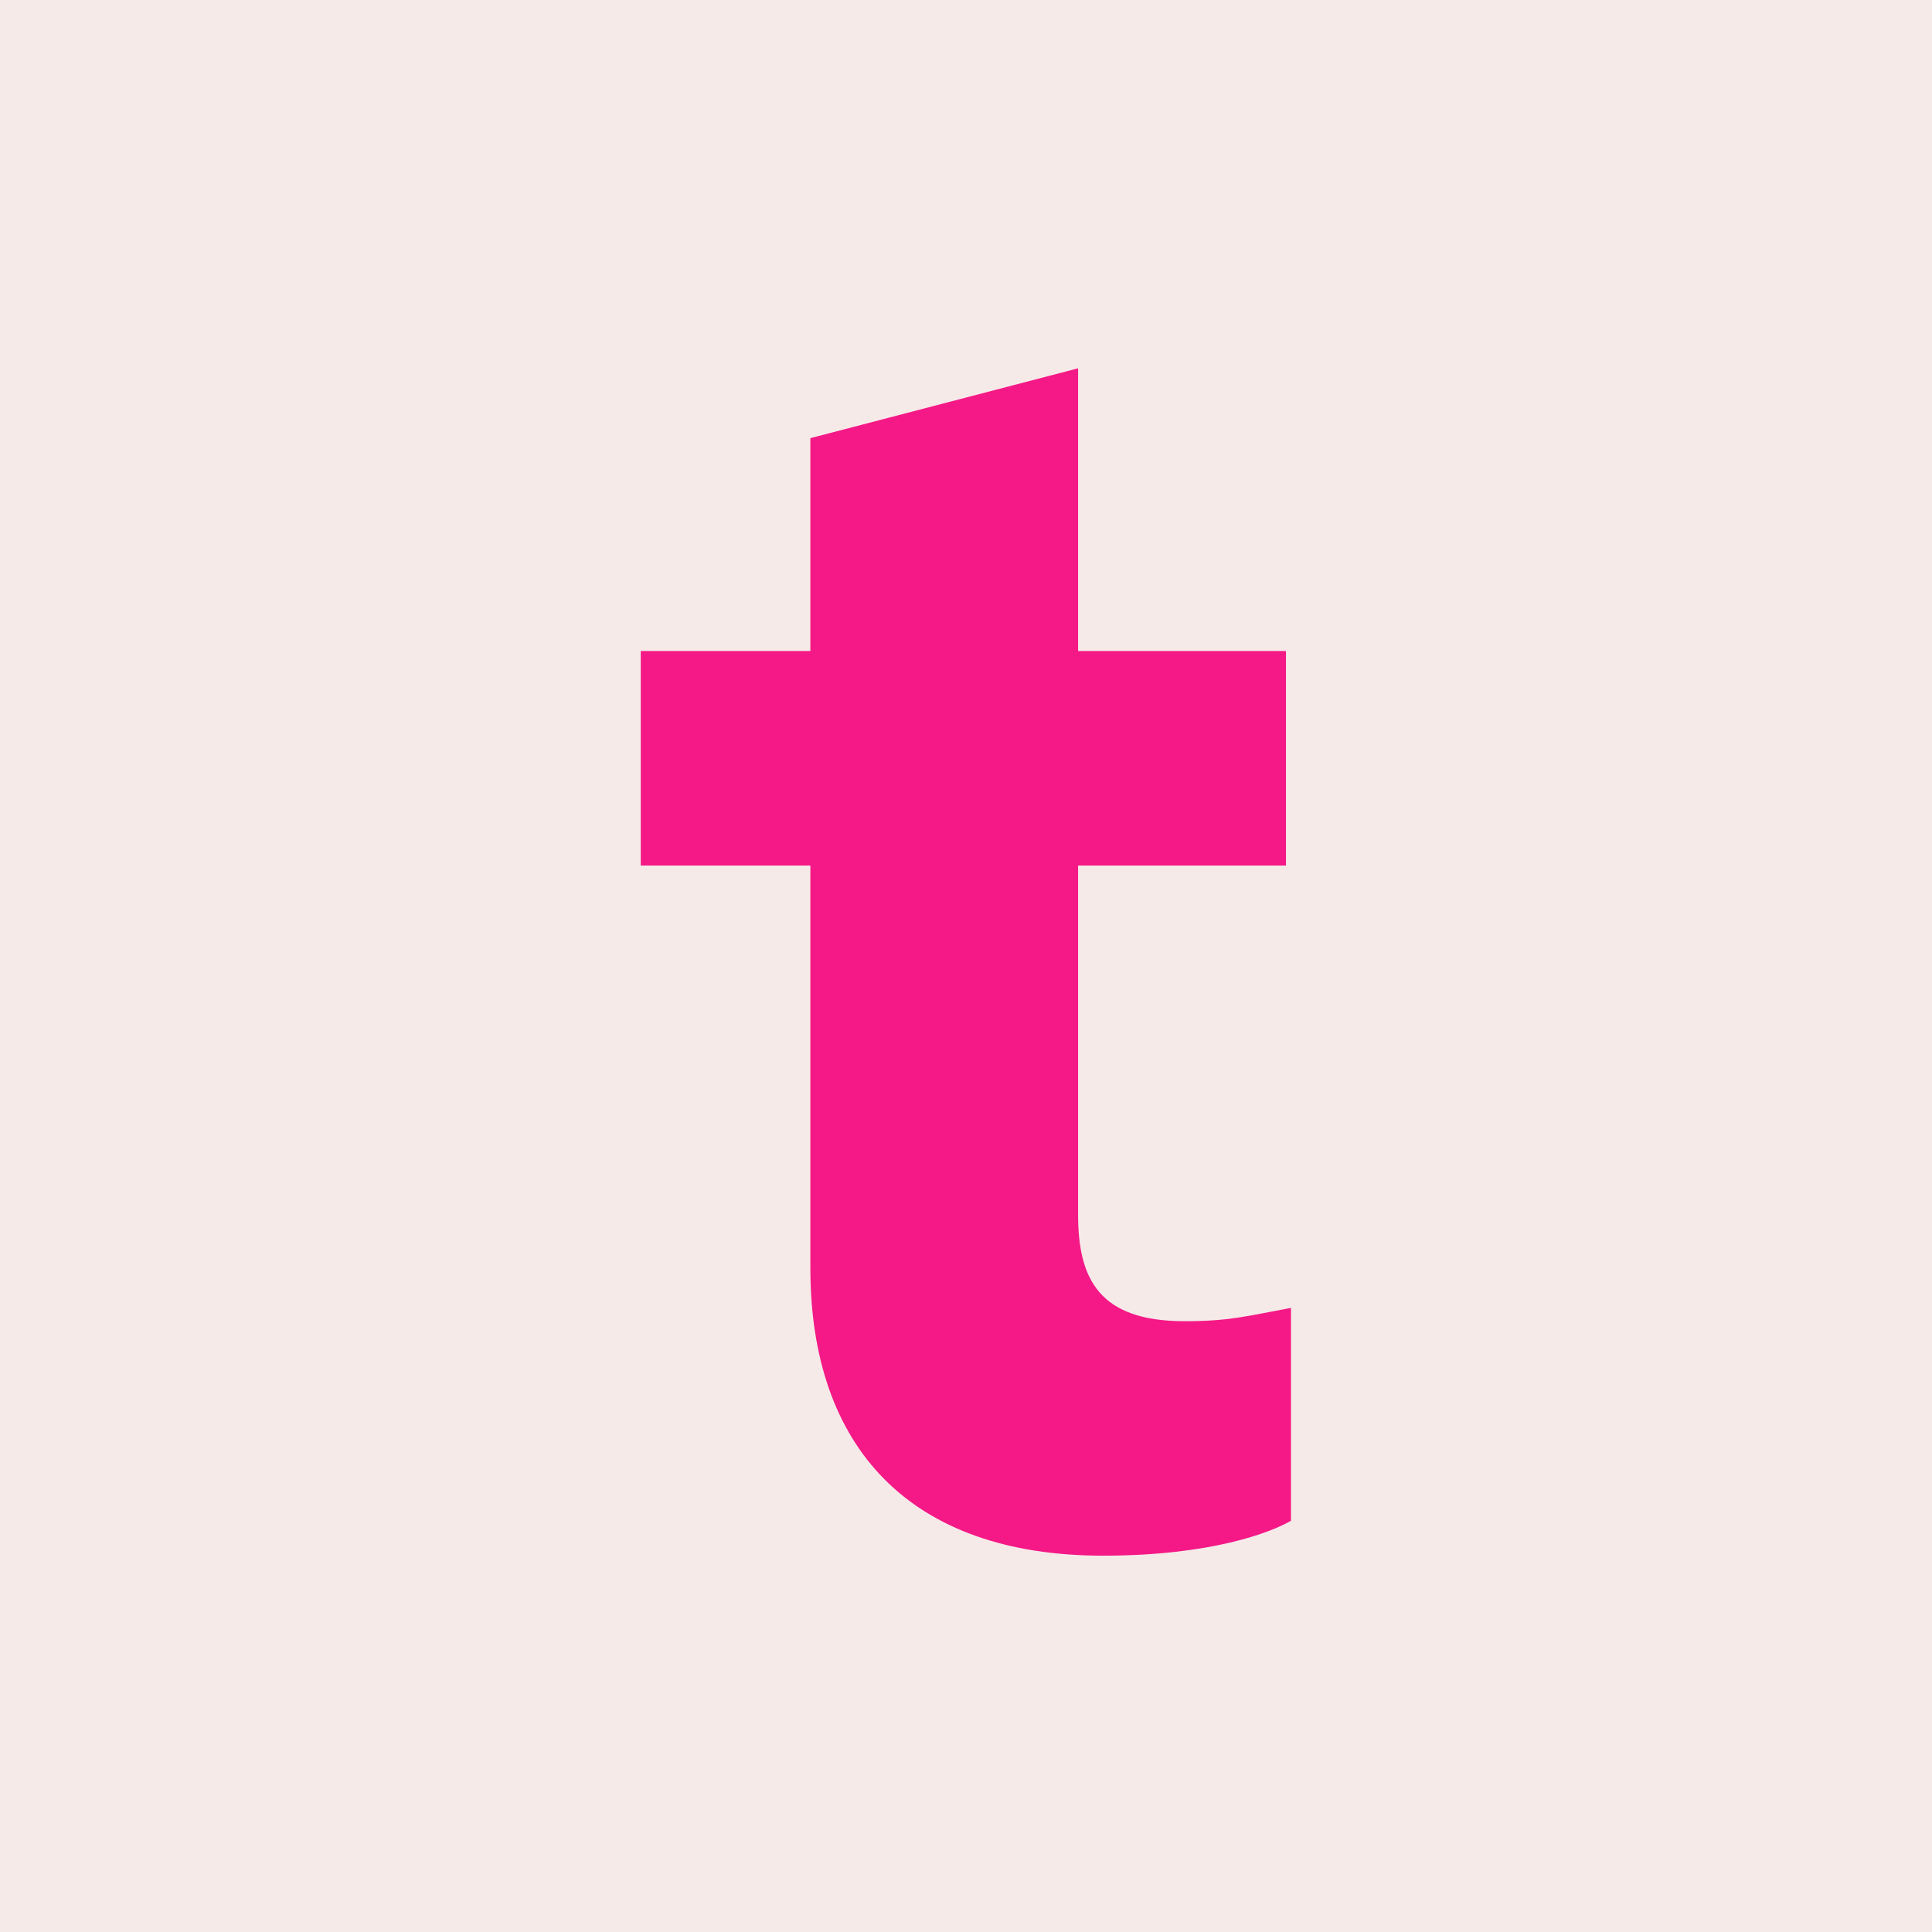
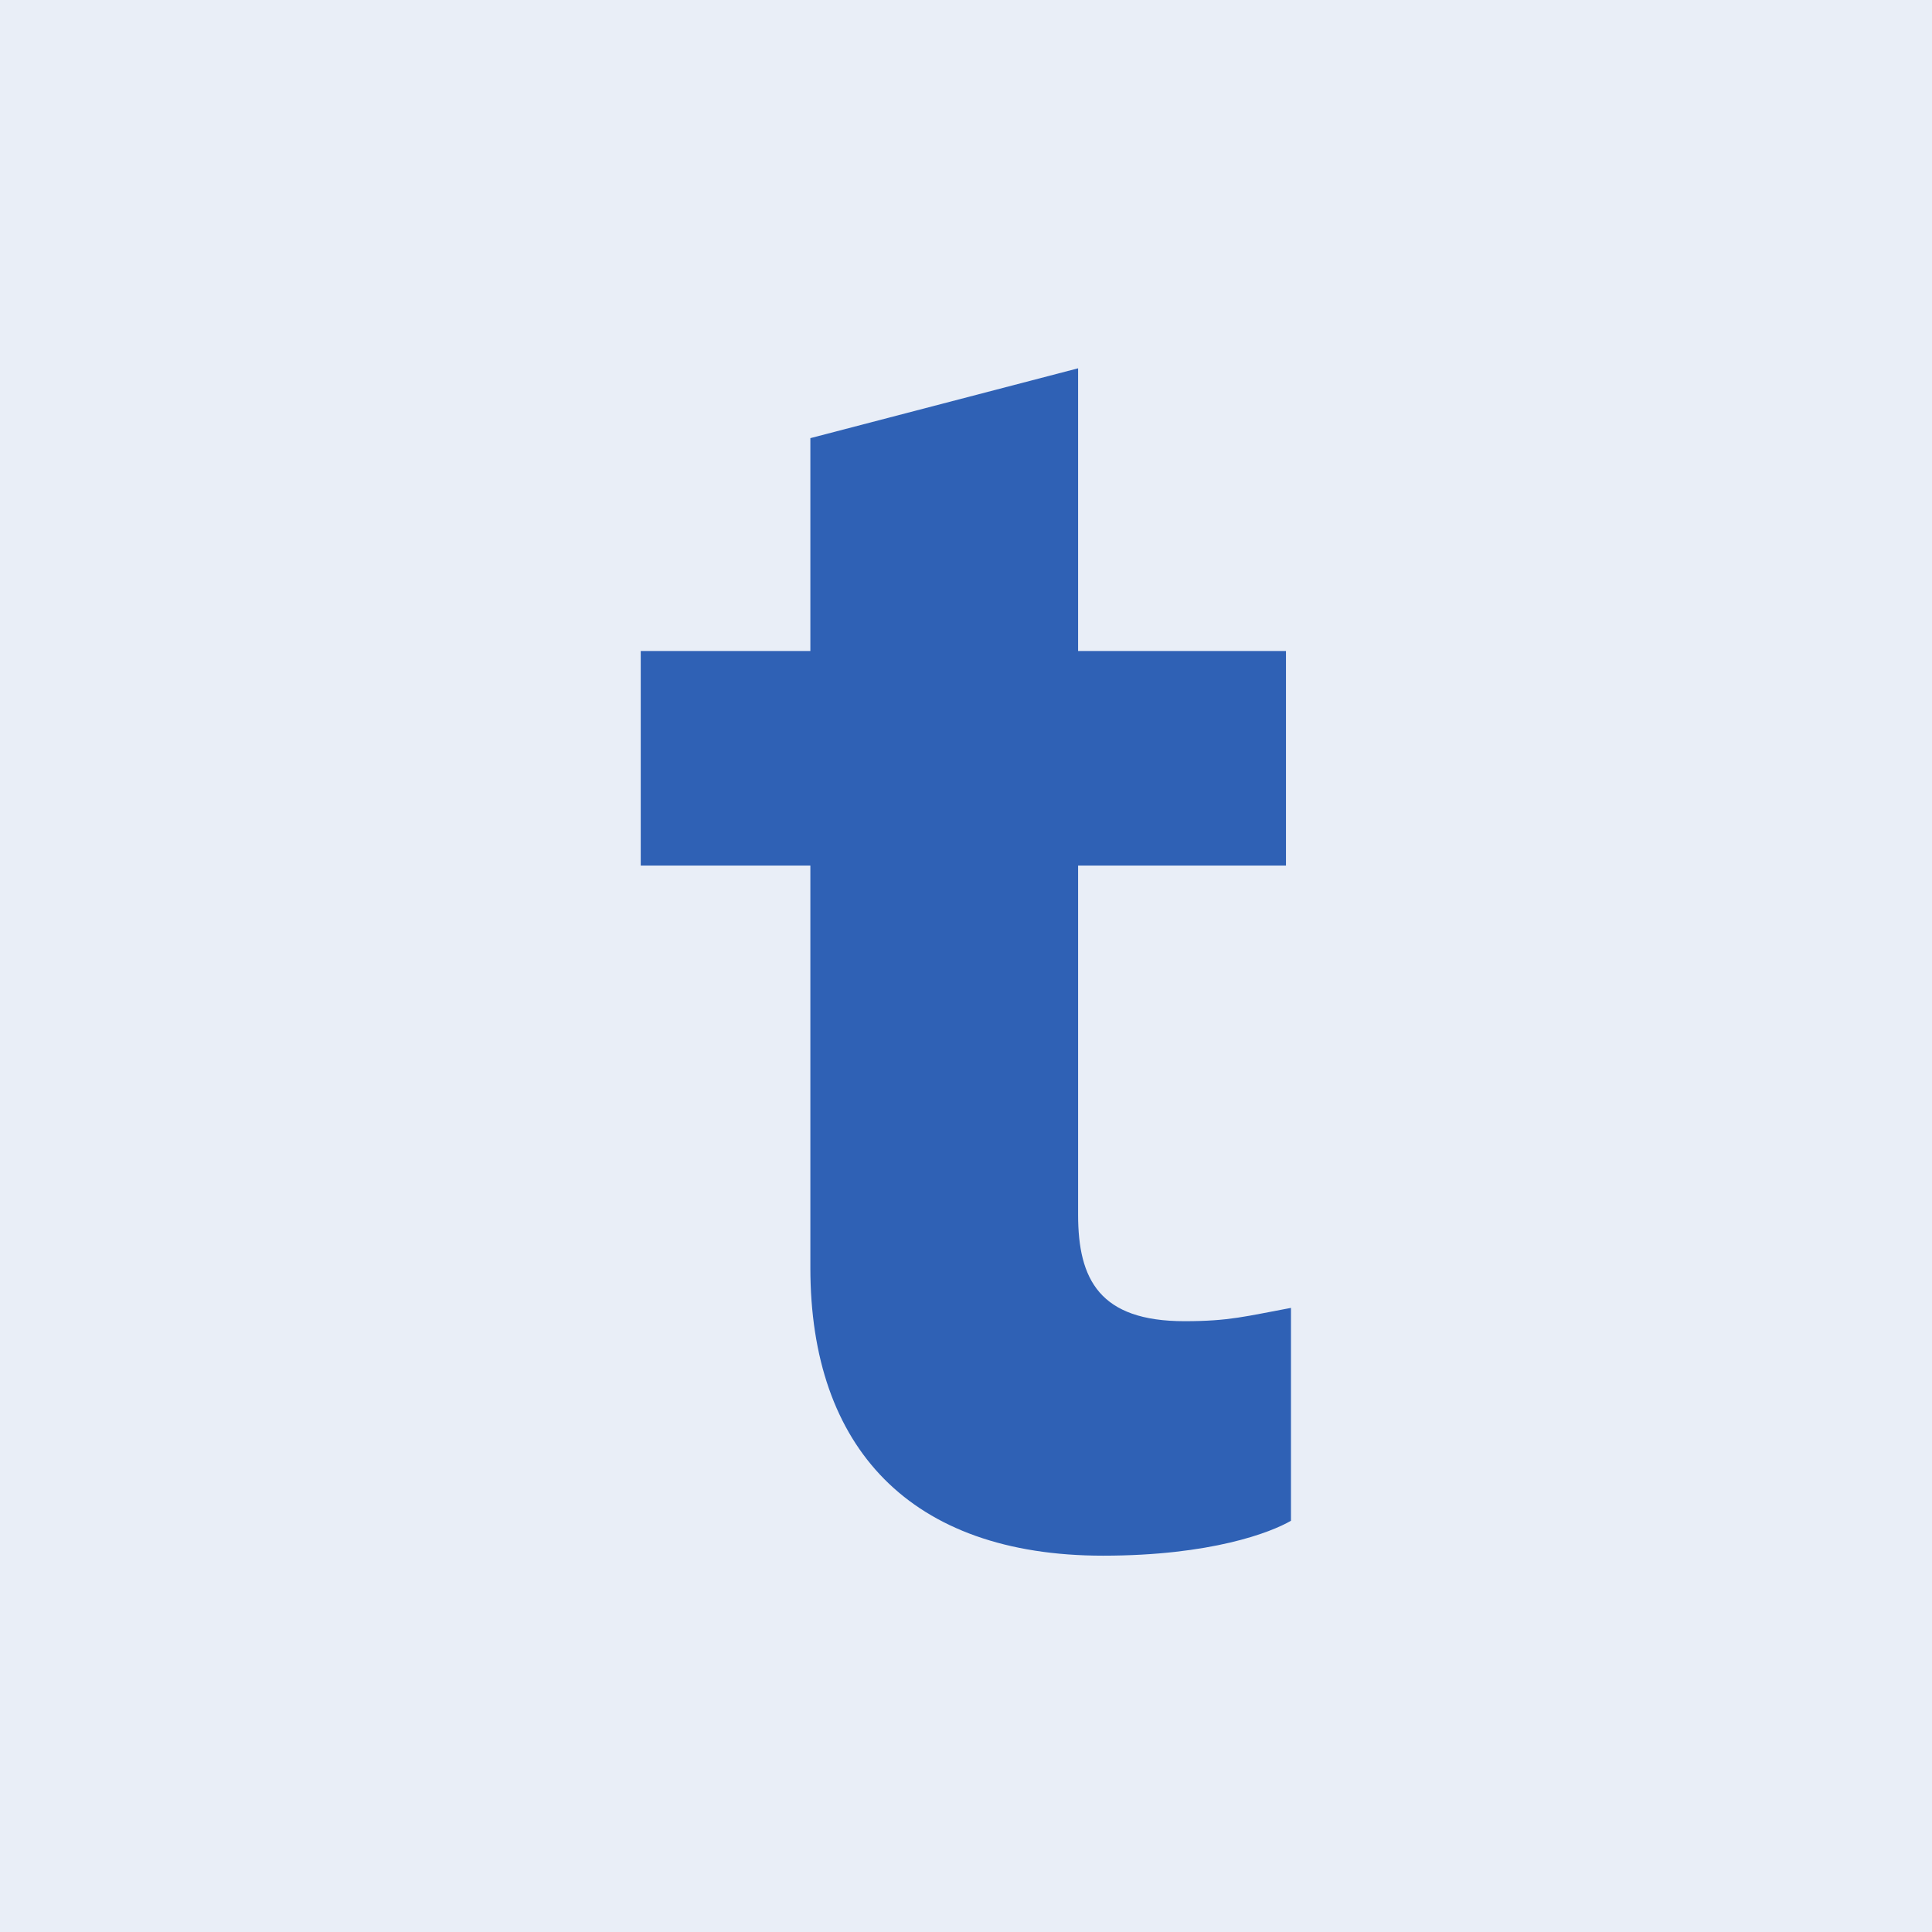
<svg xmlns="http://www.w3.org/2000/svg" width="790" height="790" viewBox="0 0 790 790" fill="none">
-   <rect width="790" height="790" fill="#F6EAE9" />
-   <path d="M139 367C81 367 51 334.5 51 280.5V159.5H0V95H51V31L131.5 10V95H194V159.5H131.5V264.5C131.5 284 138 296.5 163.5 296.5C177 296.5 182 295 195.5 292.5V356.5C189.5 360 171.5 367 139 367Z" fill="#F41986" transform="translate(262 137) scale(1.36)" />
+   <rect width="790" height="790" fill="#E9EEF7" />
+   <path d="M139 367C81 367 51 334.5 51 280.5V159.5H0V95H51V31L131.5 10V95H194V159.5H131.5V264.5C131.5 284 138 296.5 163.5 296.5C177 296.5 182 295 195.5 292.5V356.5C189.5 360 171.5 367 139 367Z" fill="#2F61B5" transform="translate(262 137) scale(1.36)" />
</svg>
